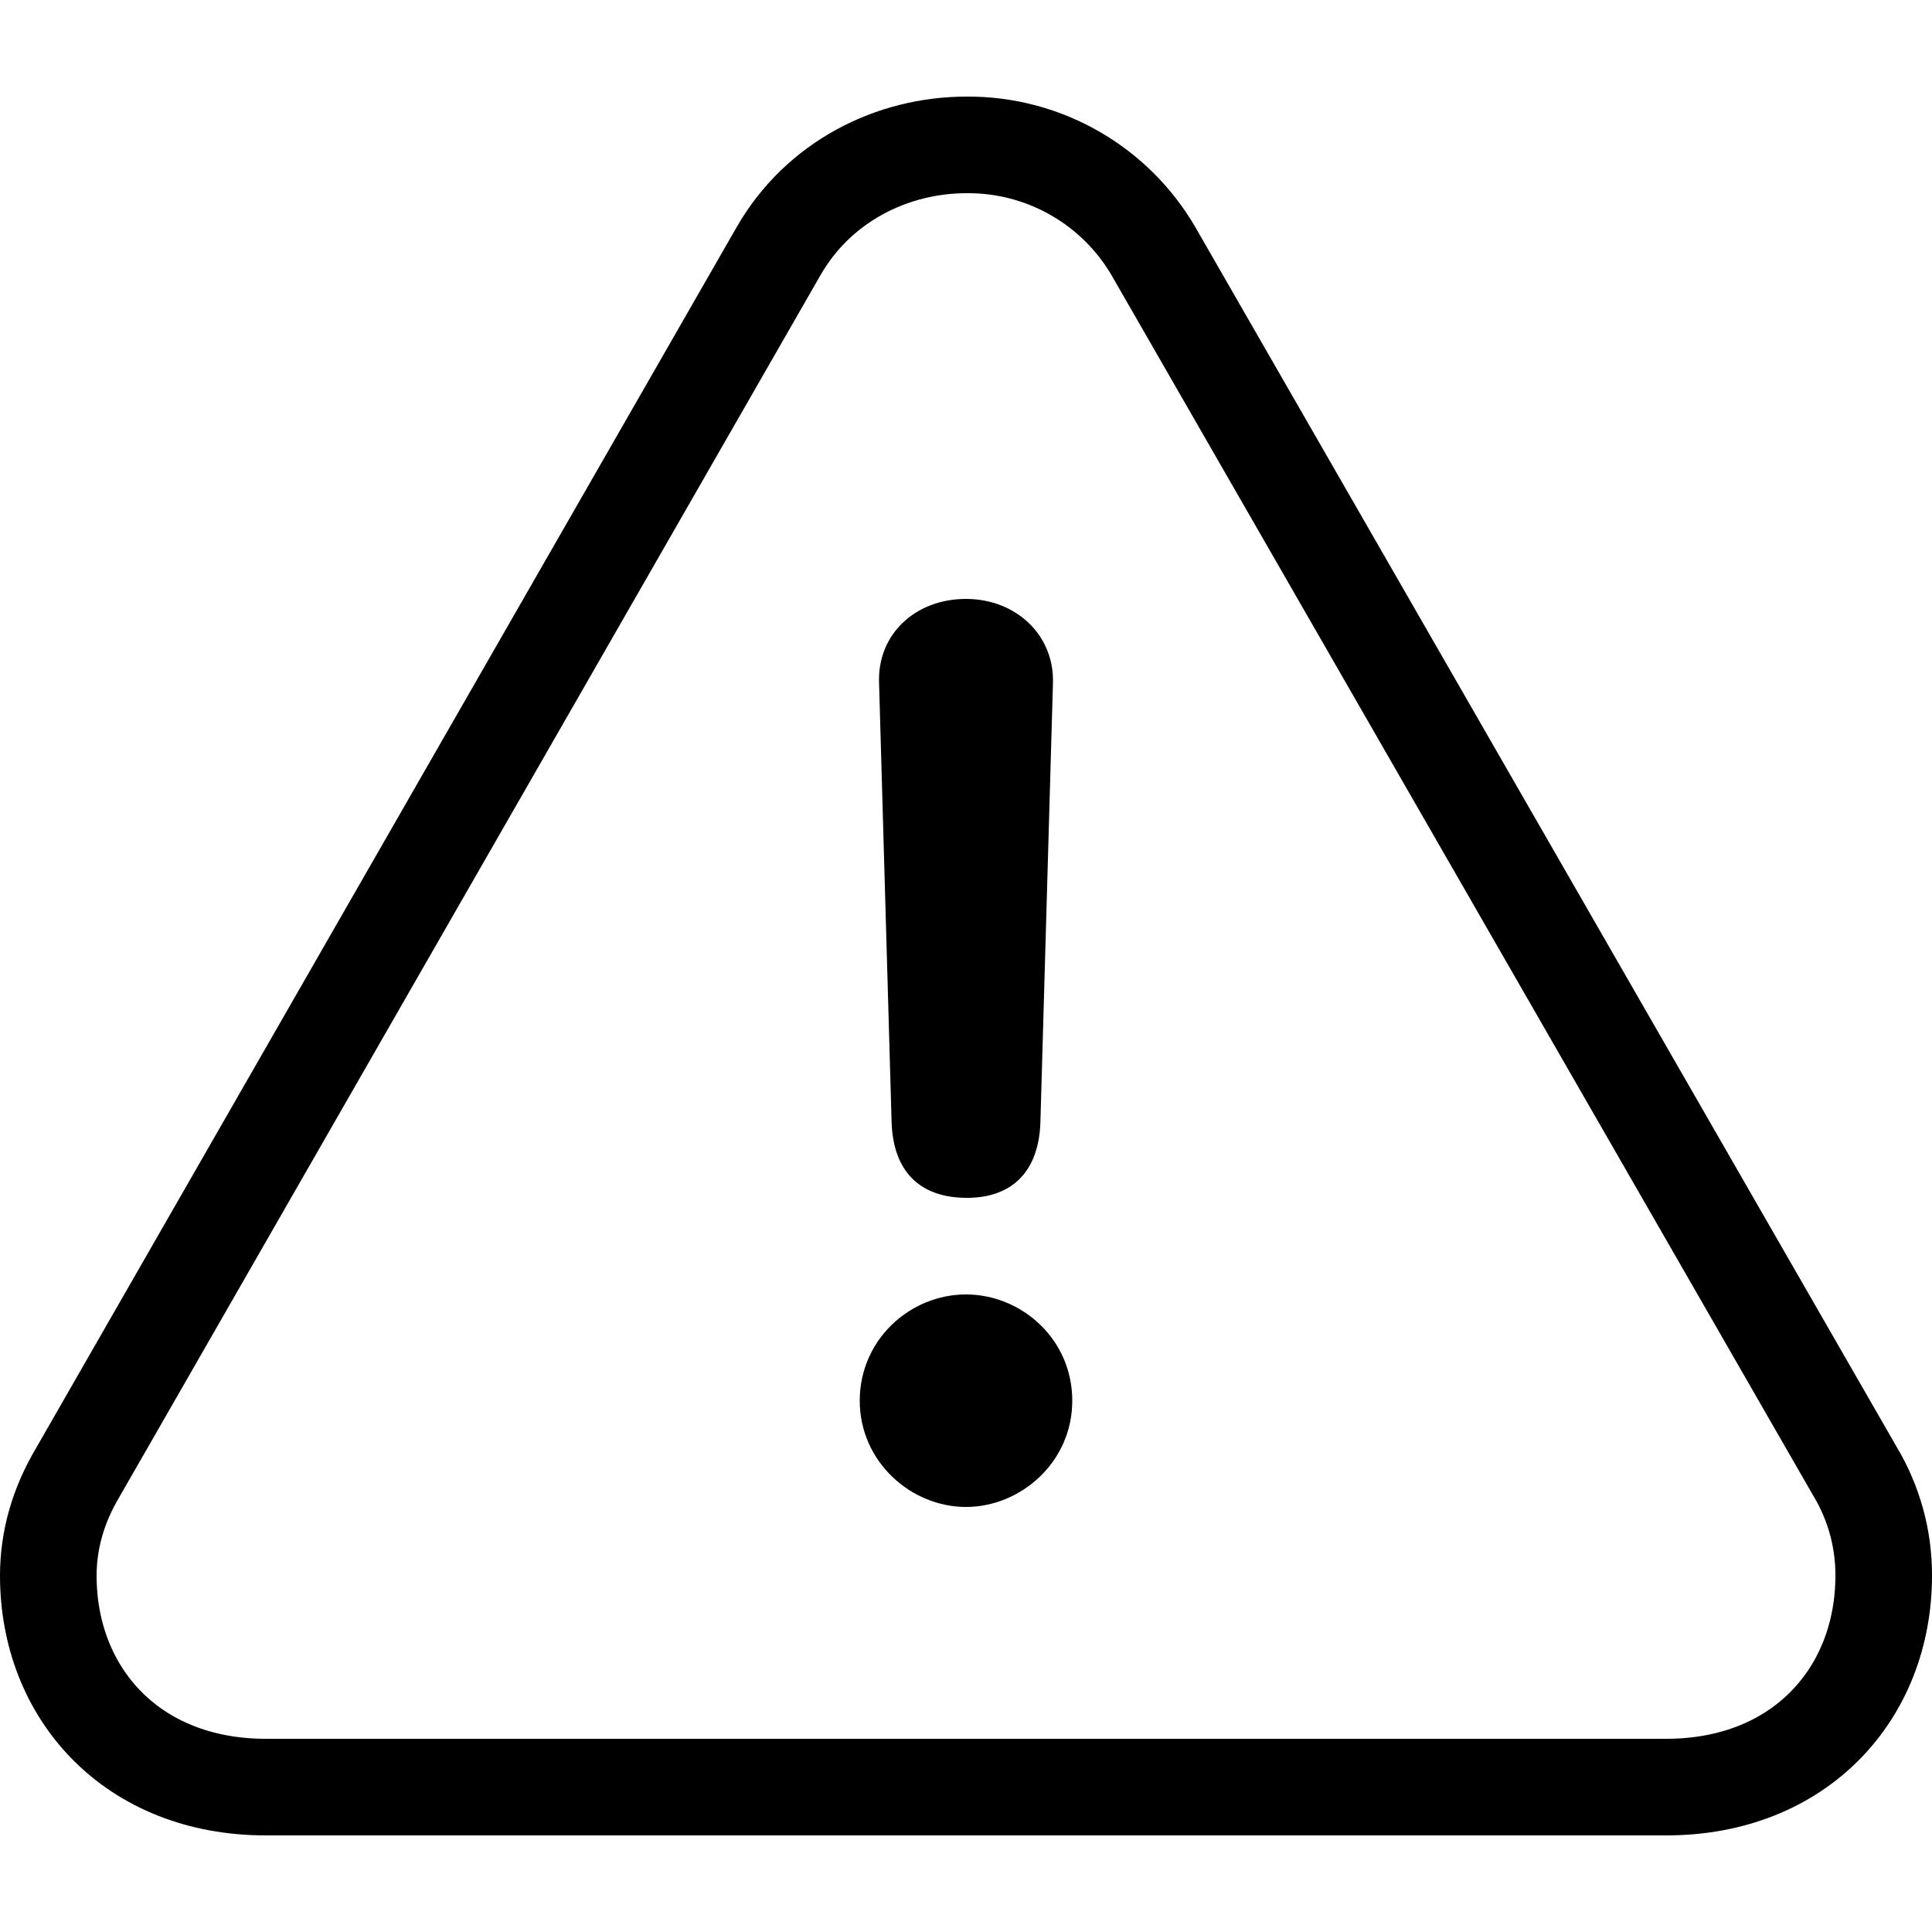
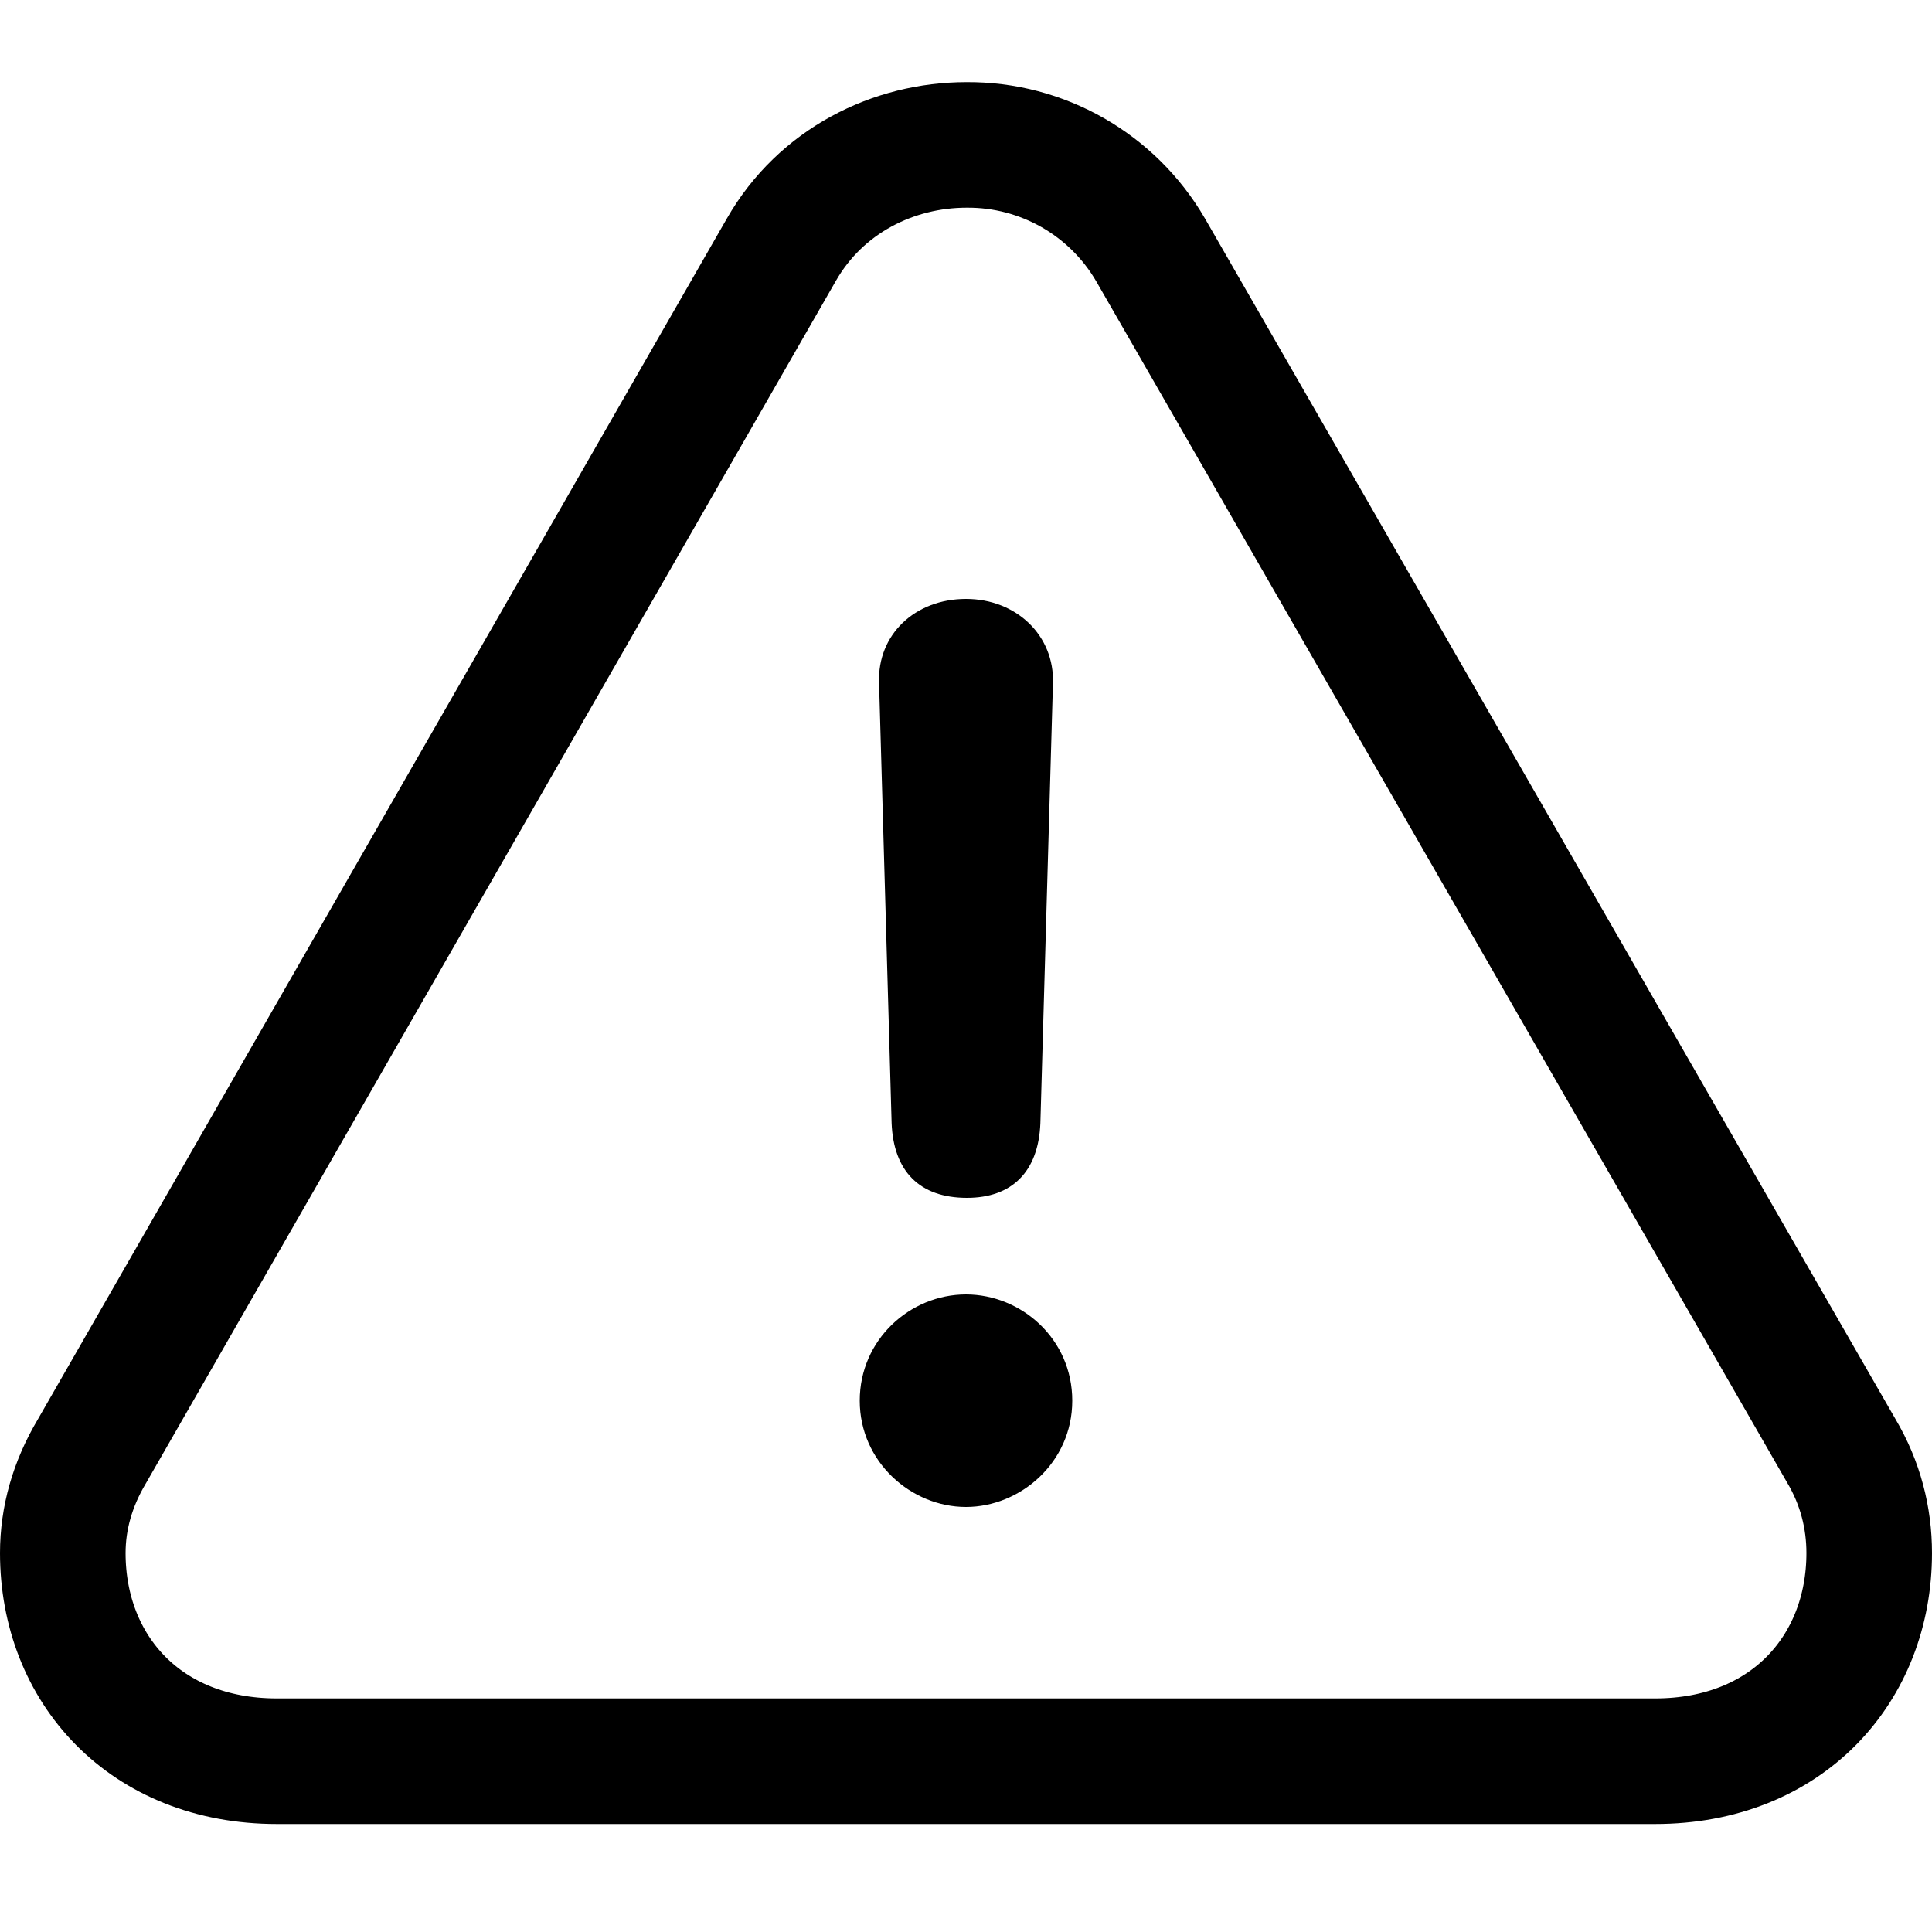
<svg xmlns="http://www.w3.org/2000/svg" viewBox="0 0 20 20">
  <g fill="none" fill-rule="evenodd">
-     <path stroke="currentColor" stroke-linecap="round" stroke-linejoin="round" d="M17.248 18.5c1.385 0 2.252-.969 2.252-2.189a2.08 2.08 0 0 0-.295-1.076L11.942 2.603A2.22 2.22 0 0 0 10.005 1.5c-.766 0-1.532.377-1.947 1.103L.805 15.243c-.203.341-.305.7-.305 1.068 0 1.22.867 2.189 2.252 2.189h14.496Z" />
+     <path stroke="currentColor" stroke-linecap="round" stroke-linejoin="round" stroke-width="1.3" d="M17.134 18.232c1.362 0 2.216-.954 2.216-2.155 0-.362-.09-.724-.29-1.06l-7.149-12.43A2.185 2.185 0 0 0 10.005 1.5c-.754 0-1.508.37-1.917 1.086L.95 15.026c-.2.336-.3.69-.3 1.051 0 1.201.854 2.155 2.216 2.155h14.268Z" />
    <path fill="currentColor" fill-rule="nonzero" d="M10.01 12.4c-.492 0-.761-.277-.78-.775L9.1 7.067c-.018-.498.372-.867.9-.867.52 0 .918.378.9.876l-.13 4.549c-.019.507-.297.775-.76.775ZM10 15.6c-.57 0-1.1-.469-1.1-1.1 0-.631.52-1.1 1.1-1.1.57 0 1.1.458 1.1 1.1 0 .642-.54 1.1-1.1 1.1Z" />
  </g>
</svg>
